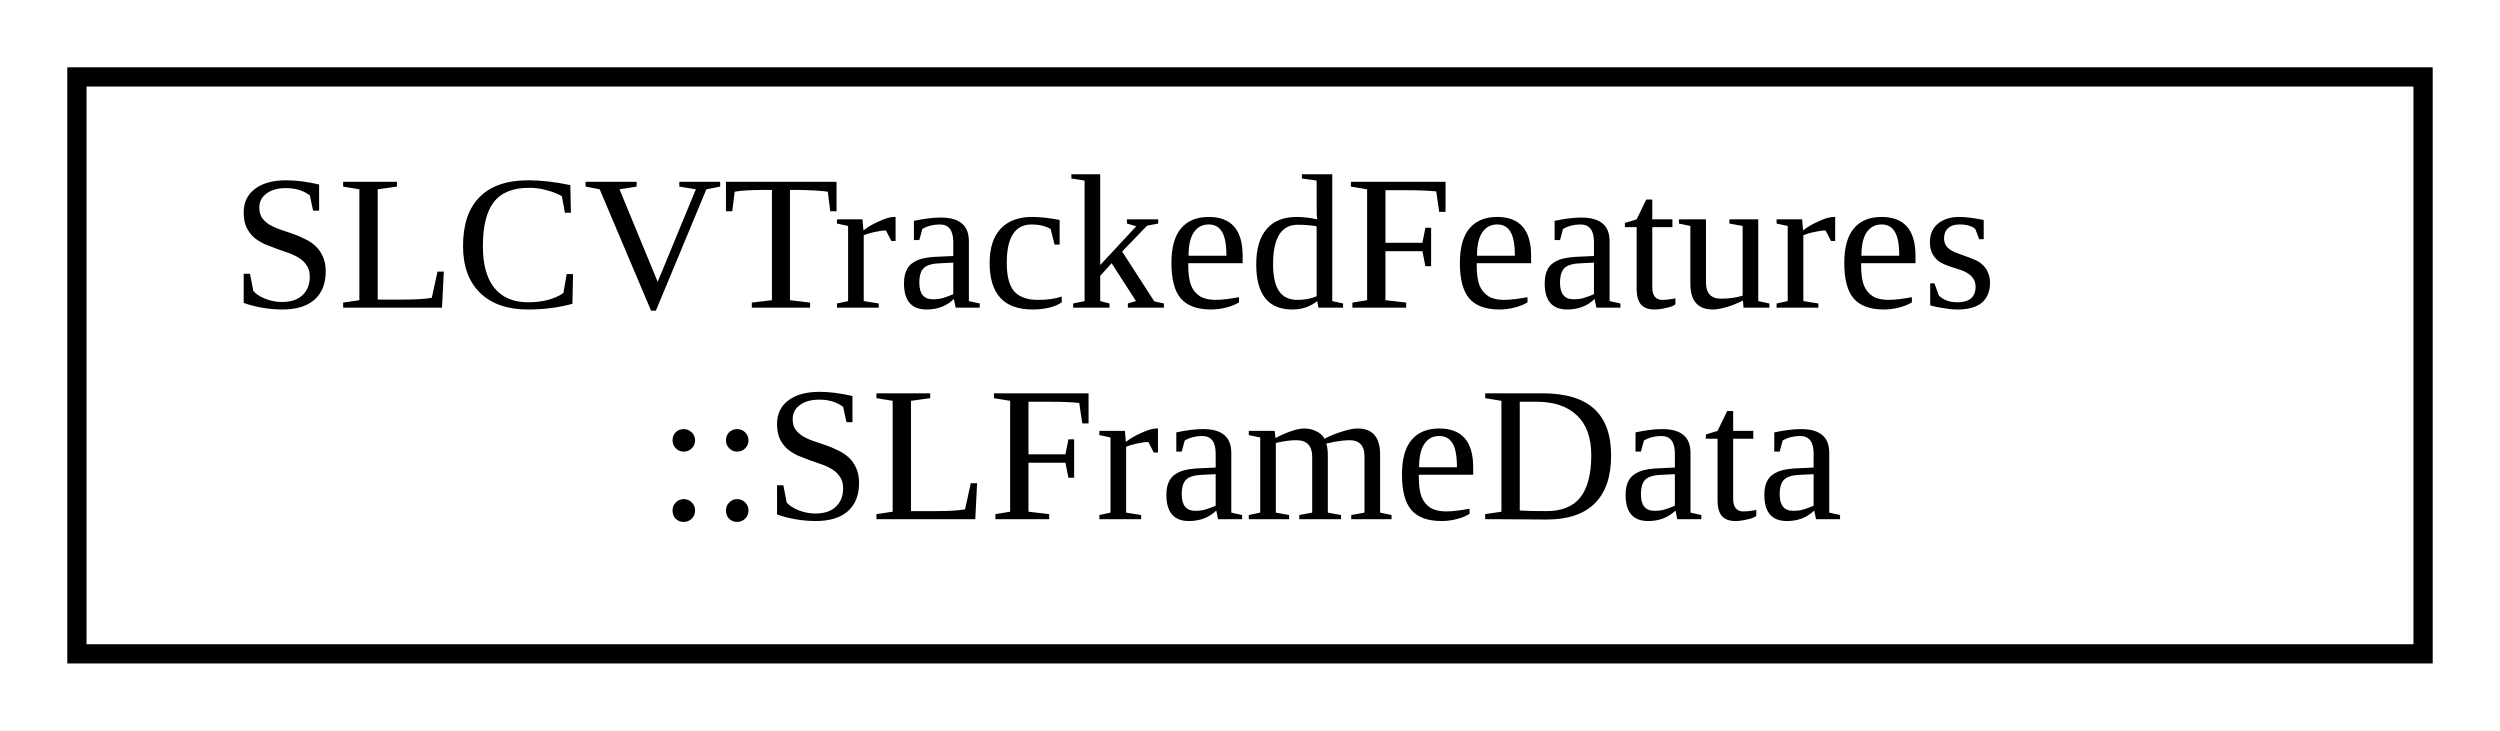
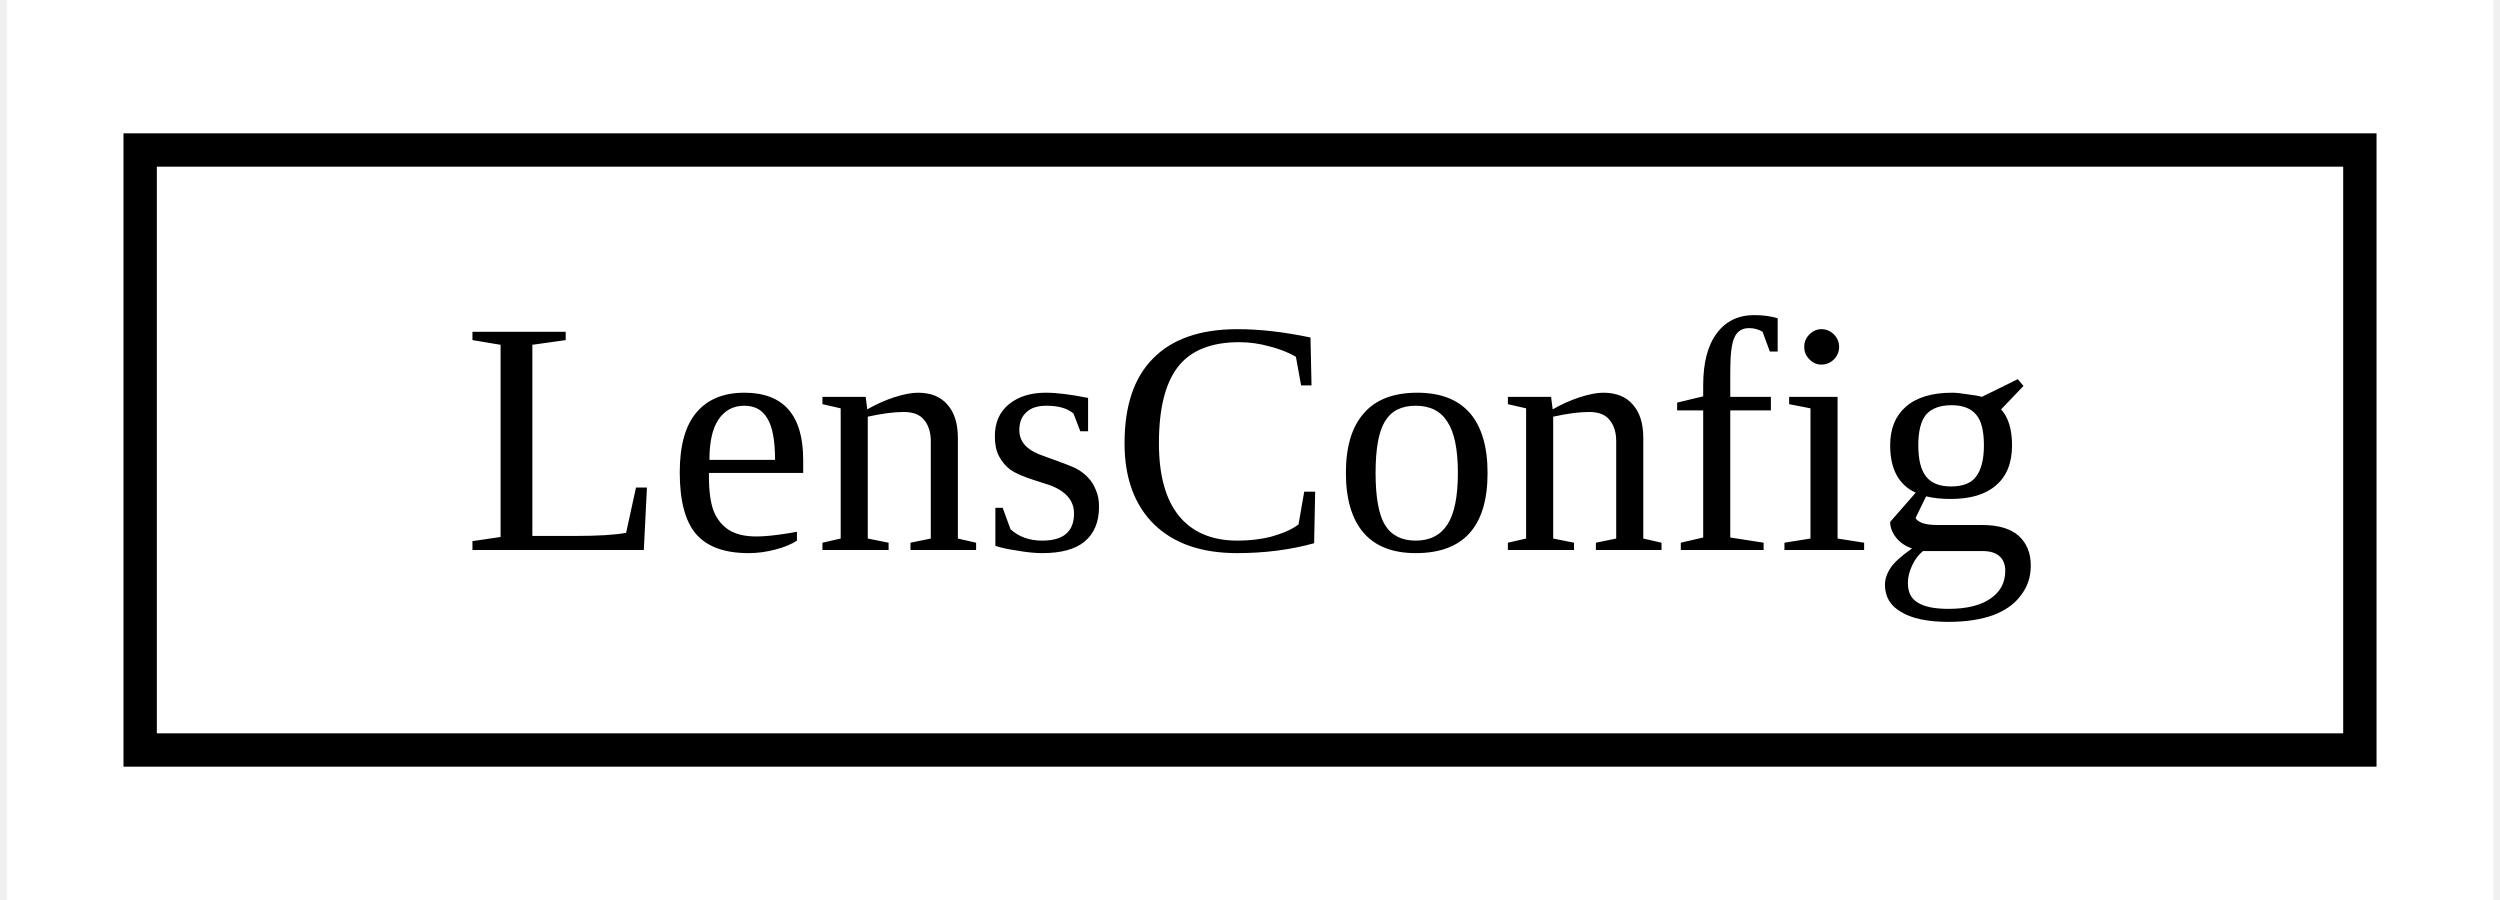
- <svg xmlns="http://www.w3.org/2000/svg" xmlns:xlink="http://www.w3.org/1999/xlink" width="130pt" height="38pt" viewBox="0.00 0.00 130.00 38.00">
-   <g id="graph1" class="graph" transform="scale(1 1) rotate(0) translate(4 34)">
-     <polygon fill="white" stroke="white" points="-4,5 -4,-34 127,-34 127,5 -4,5" />
+ <svg xmlns="http://www.w3.org/2000/svg" xmlns:xlink="http://www.w3.org/1999/xlink" width="75pt" height="27pt" viewBox="0.00 0.00 74.59 27.00">
+   <g id="graph0" class="graph" transform="scale(1 1) rotate(0) translate(4 23)">
+     <polygon fill="#ffffff" stroke="transparent" points="-4,4 -4,-23 70.591,-23 70.591,4 -4,4" />
    <g id="node1" class="node">
-       <a xlink:href="struct_s_l_c_v_tracked_features_1_1_s_l_frame_data.html" target="_top" xlink:title="Feature date for a video frame.">
-         <polygon fill="white" stroke="black" points="0,-0 0,-30 122,-30 122,-0 0,-0" />
-         <text text-anchor="start" x="8" y="-18" font-family="Arial.ttf" font-size="10.00">SLCVTrackedFeatures</text>
-         <text text-anchor="middle" x="61" y="-7" font-family="Arial.ttf" font-size="10.00">::SLFrameData</text>
-       </a>
+       <g id="a_node1">
+         <a xlink:href="struct_lens_config.html" target="_top" xlink:title=" ">
+           <polygon fill="#ffffff" stroke="#000000" points="0,-.5 0,-18.5 66.591,-18.5 66.591,-.5 0,-.5" />
+           <text text-anchor="middle" x="33.295" y="-6.5" font-family="Arial.ttf" font-size="10.00" fill="#000000">LensConfig</text>
+         </a>
+       </g>
    </g>
  </g>
</svg>
